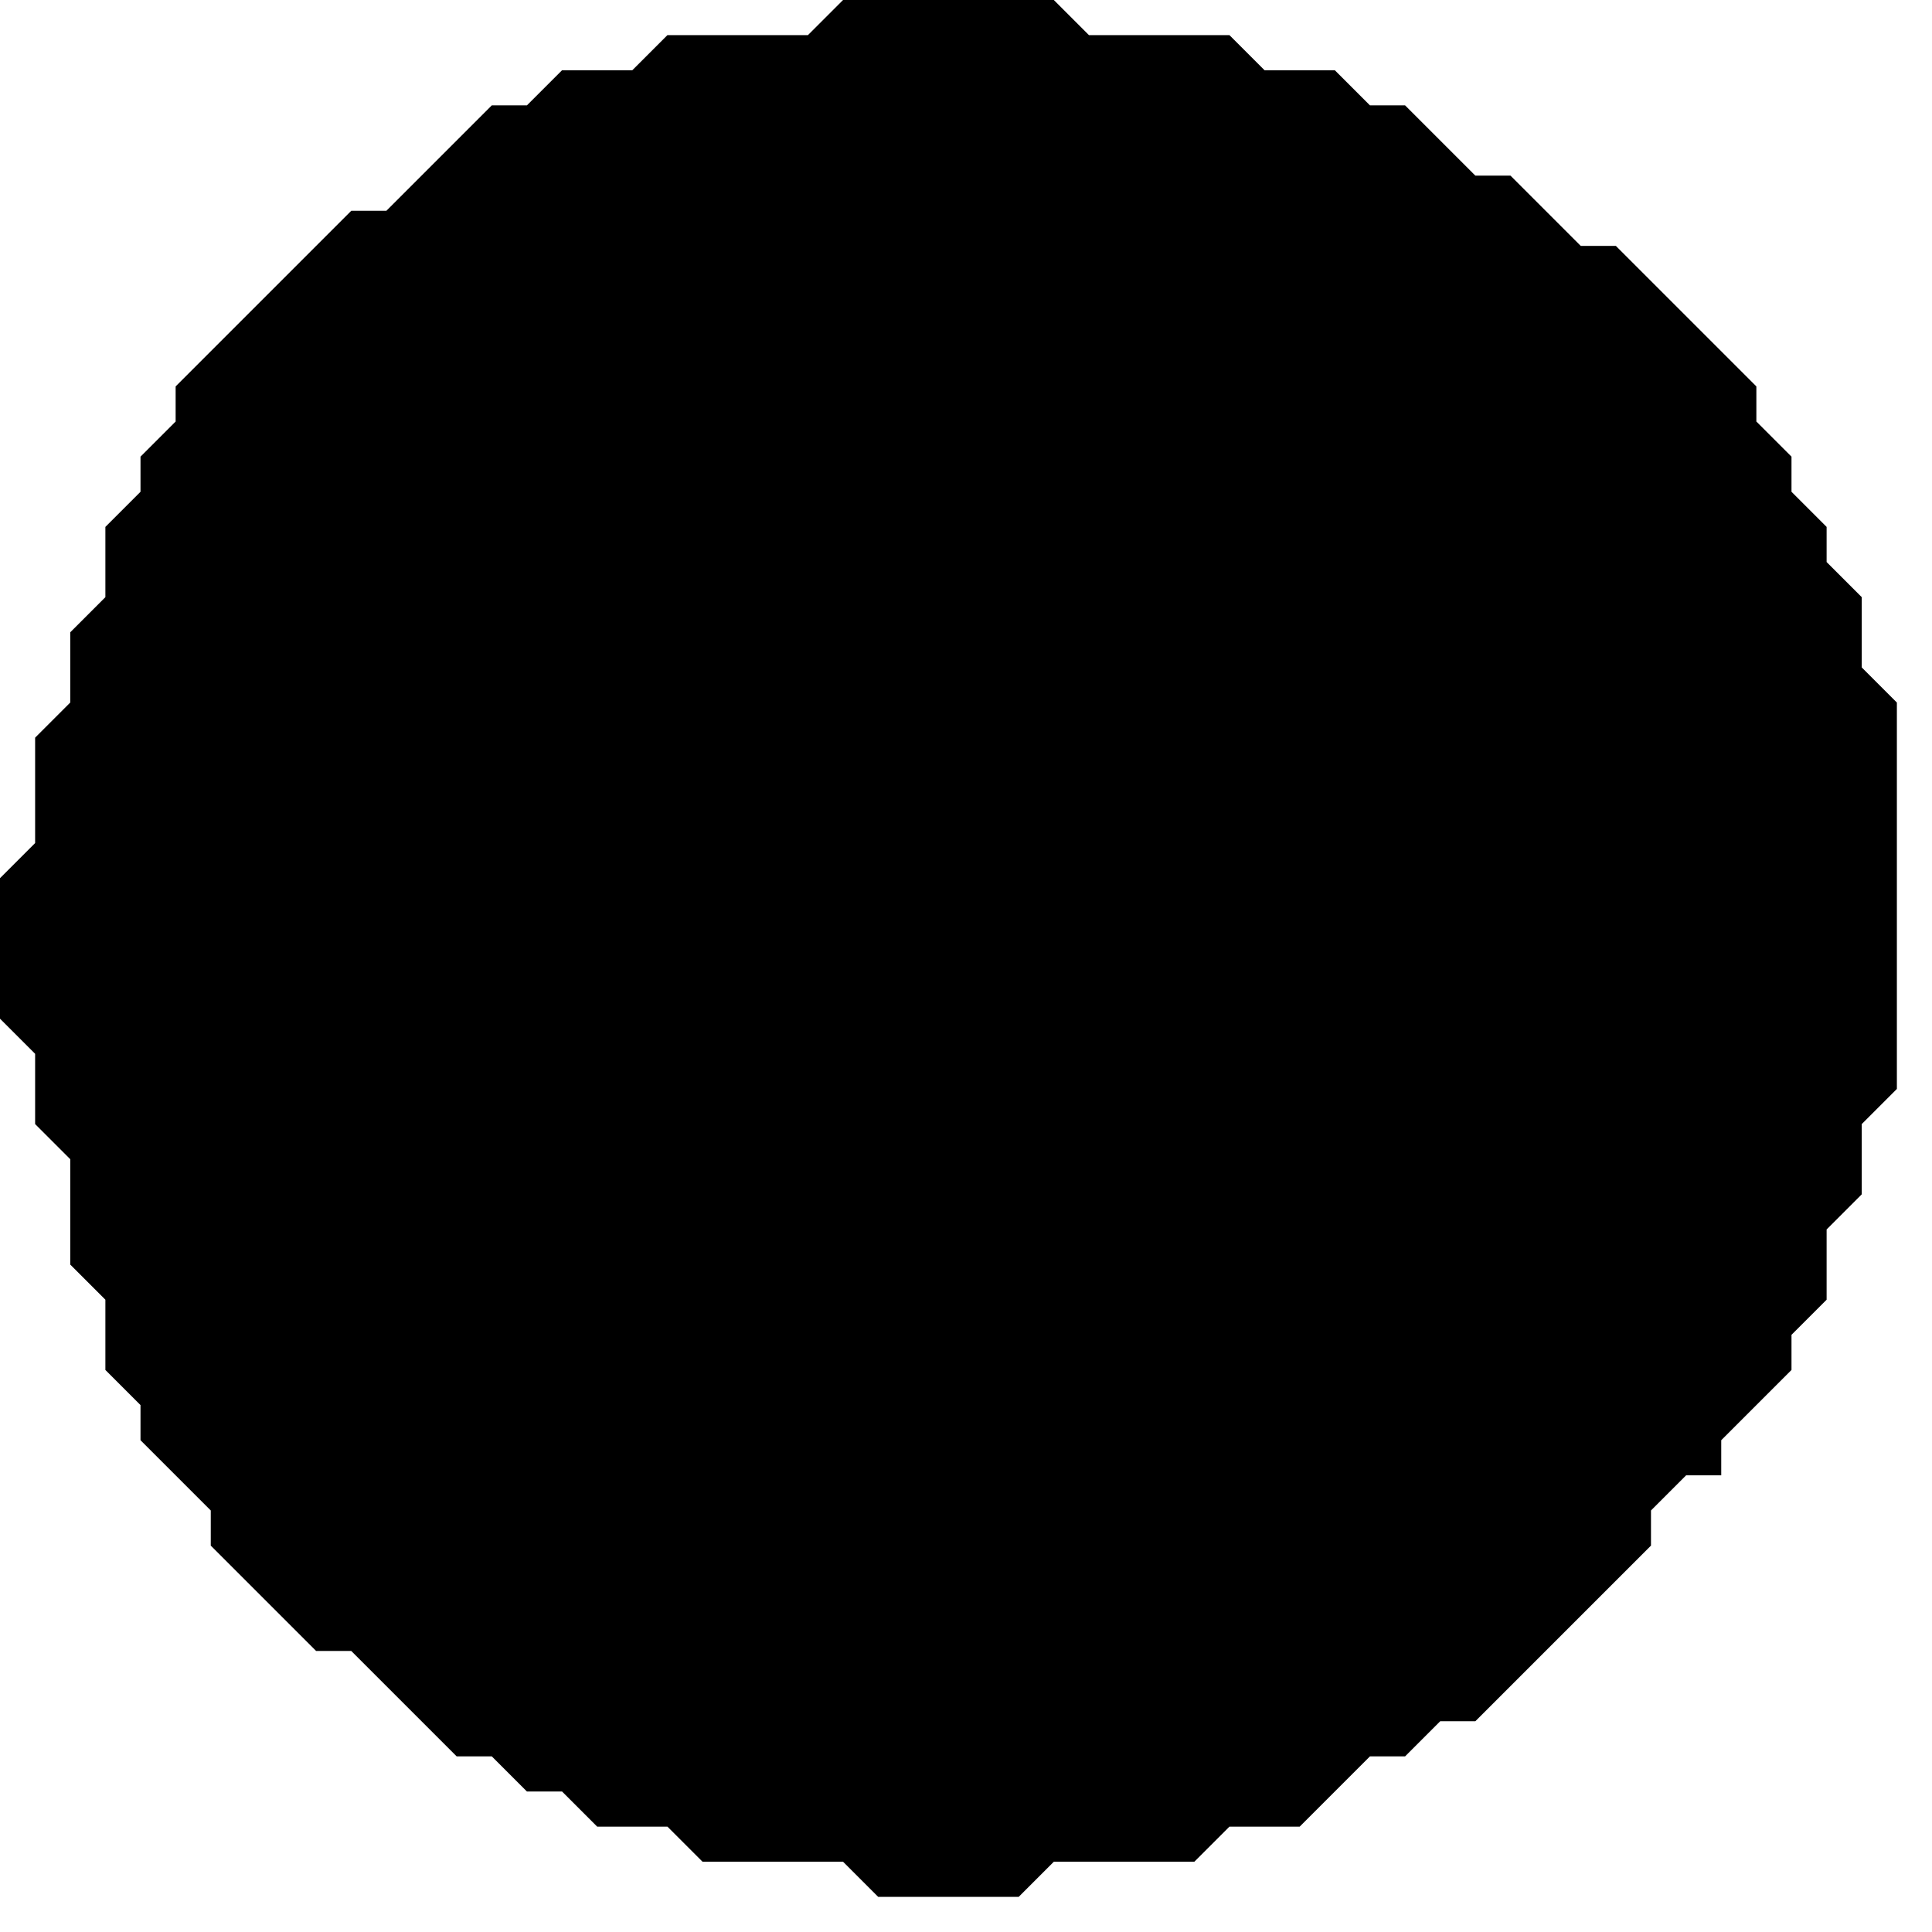
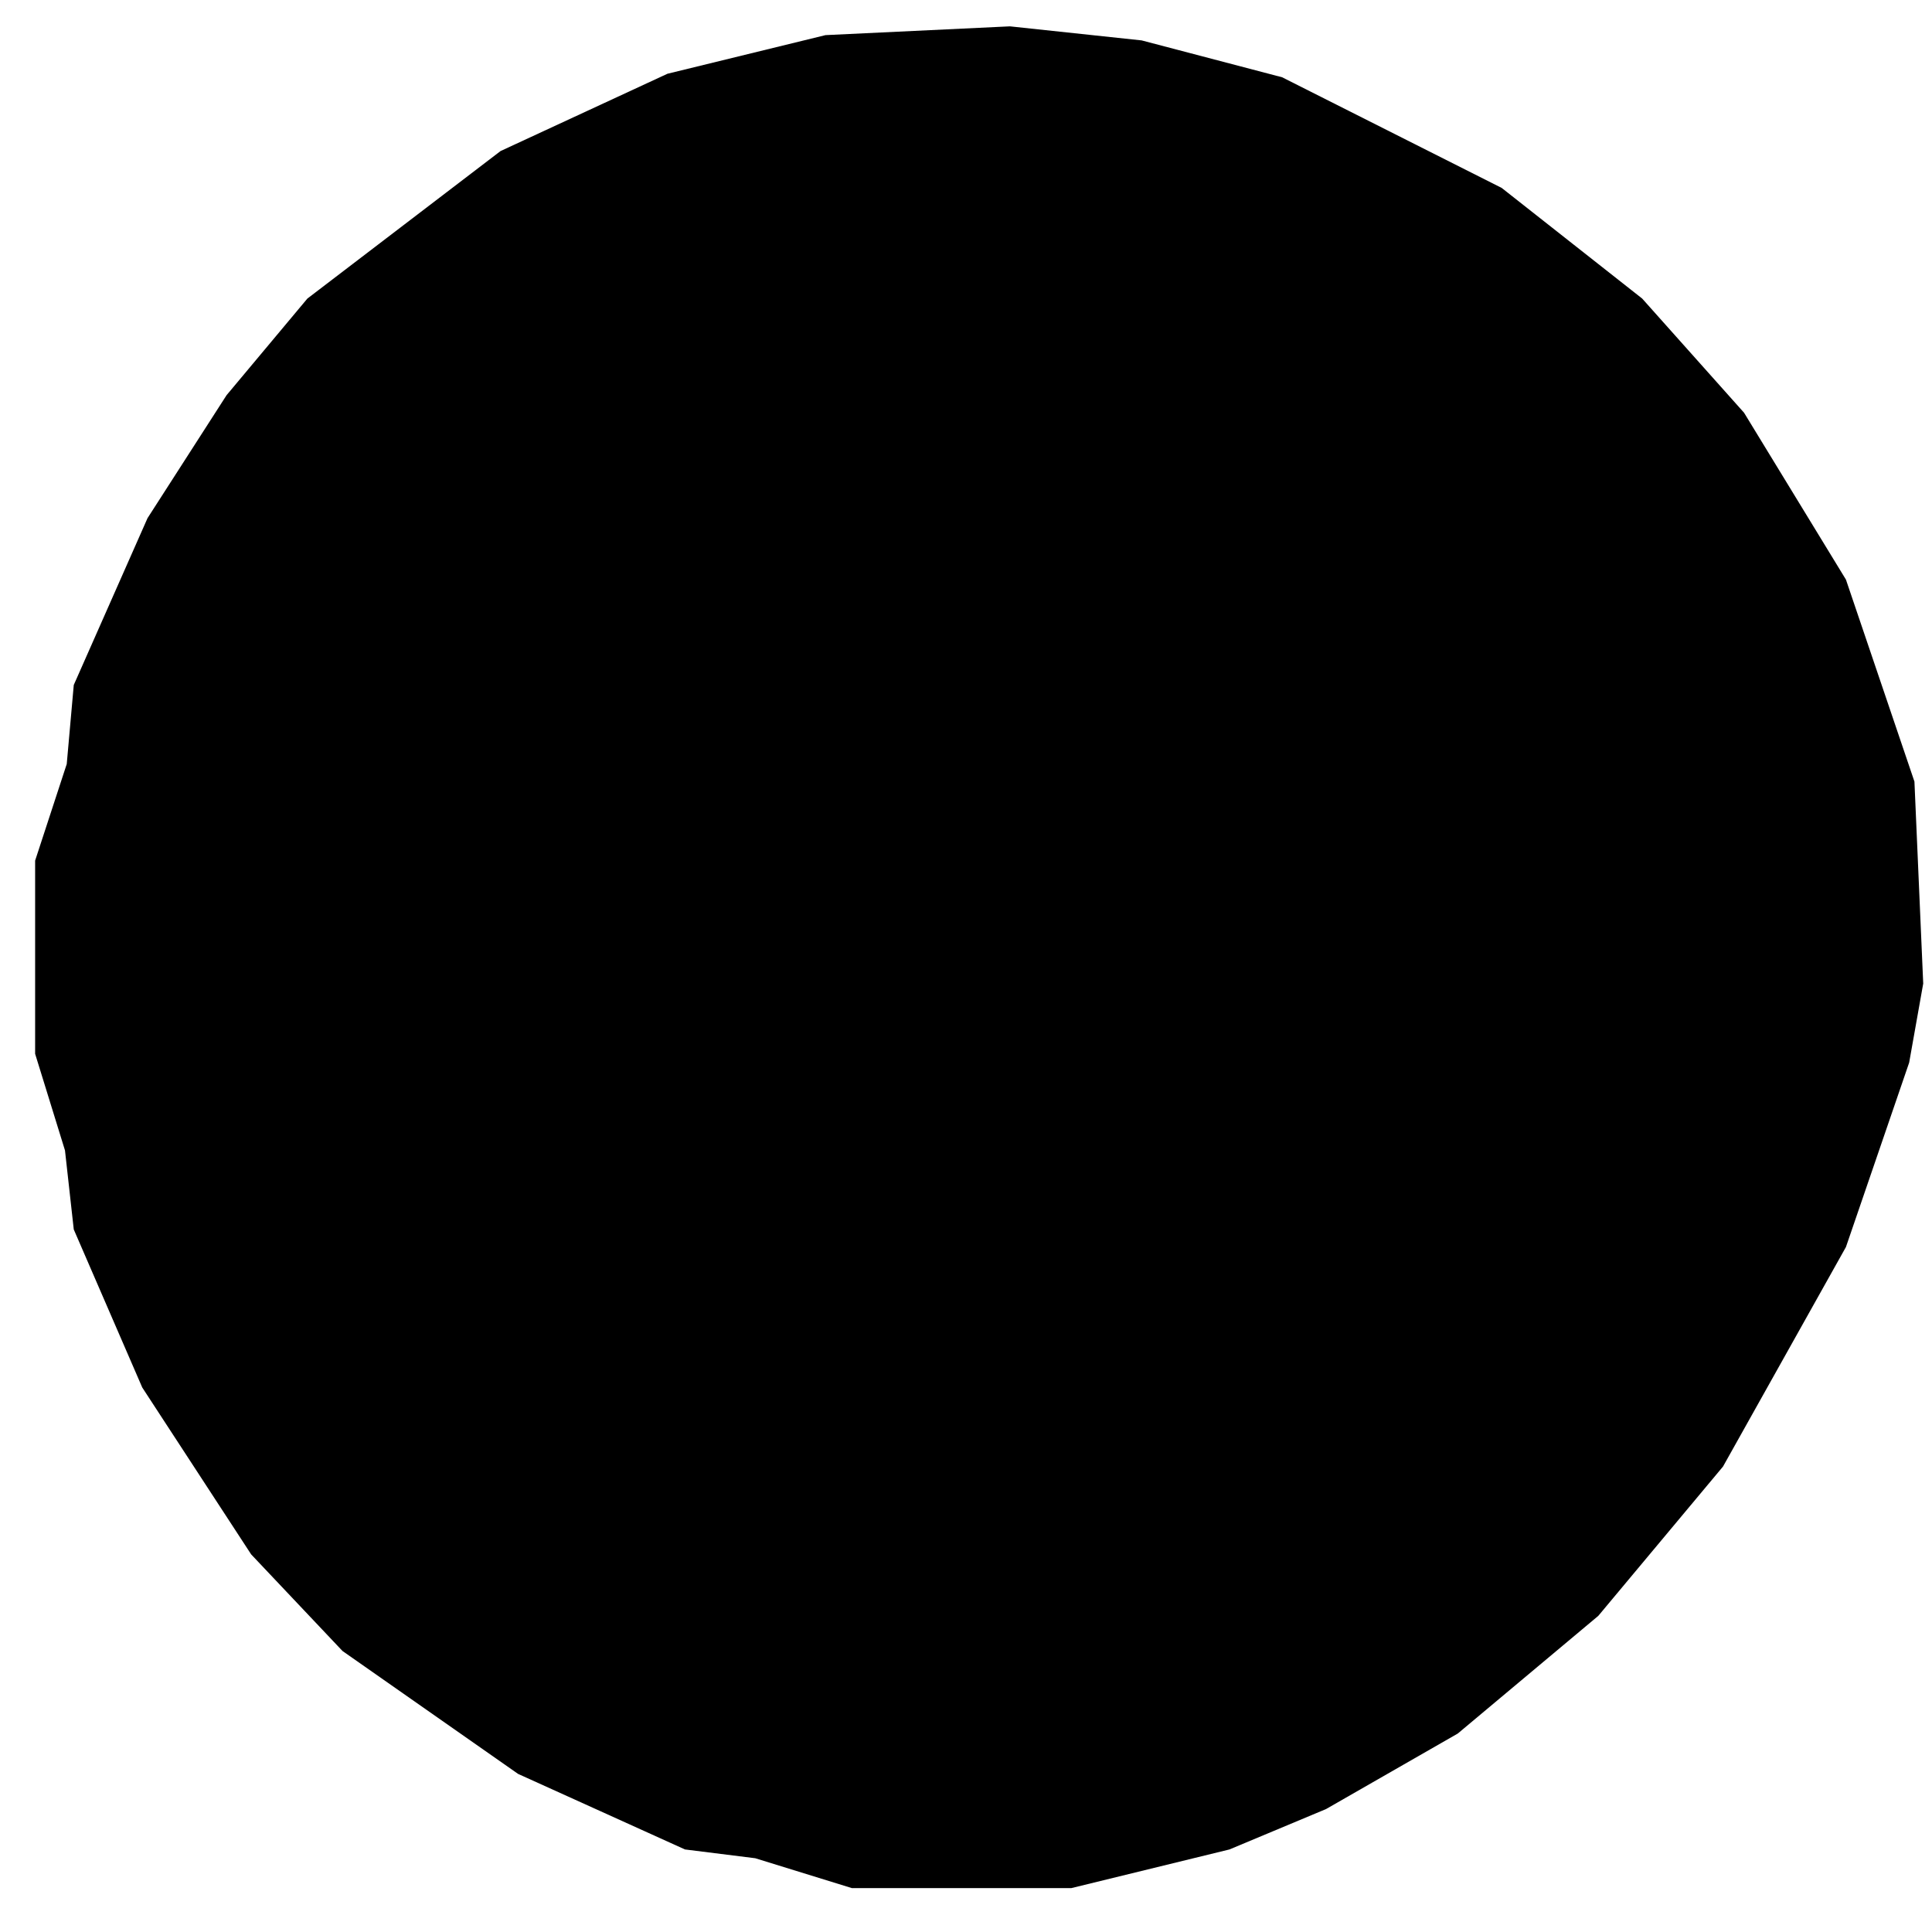
<svg xmlns="http://www.w3.org/2000/svg" viewBox="0 0 55 55" width="100%" height="100%">
-   <path d="M 24.00 0.00 L 23.00 1.00 L 19.00 1.00 L 18.00 2.00 L 16.00 2.00 L 15.00 3.00 L 14.00 3.00 L 11.00 6.00 L 10.00 6.00 L 5.00 11.00 L 5.00 12.00 L 4.00 13.00 L 4.00 14.00 L 3.00 15.00 L 3.00 17.00 L 2.00 18.00 L 2.00 20.00 L 1.00 21.00 L 1.00 24.00 L 0.00 25.00 L 0.00 29.00 L 1.00 30.00 L 1.00 32.00 L 2.00 33.00 L 2.00 36.00 L 3.00 37.00 L 3.00 39.00 L 4.00 40.00 L 4.00 41.00 L 6.00 43.00 L 6.00 44.00 L 9.00 47.00 L 10.00 47.00 L 13.00 50.00 L 14.00 50.00 L 15.00 51.00 L 16.00 51.00 L 17.00 52.00 L 19.00 52.00 L 20.00 53.00 L 24.00 53.00 L 25.00 54.00 L 29.00 54.00 L 30.00 53.00 L 34.00 53.00 L 35.00 52.00 L 37.00 52.00 L 39.00 50.00 L 40.00 50.00 L 41.00 49.00 L 42.00 49.00 L 47.00 44.00 L 47.00 43.00 L 48.00 42.00 L 49.00 42.00 L 49.00 41.00 L 51.00 39.00 L 51.00 38.00 L 52.00 37.00 L 52.00 35.00 L 53.00 34.00 L 53.00 32.00 L 54.00 31.00 L 54.00 20.00 L 53.00 19.00 L 53.00 17.00 L 52.00 16.00 L 52.00 15.00 L 51.00 14.00 L 51.00 13.00 L 50.00 12.00 L 50.00 11.00 L 46.00 7.00 L 45.00 7.00 L 43.00 5.00 L 42.00 5.00 L 40.00 3.00 L 39.00 3.00 L 38.00 2.00 L 36.00 2.00 L 35.00 1.00 L 31.00 1.00 L 30.00 0.00 Z" fill="currentColor" fill-rule="evenodd" />
+   <path d="M 23.50 1.00 L 19.00 2.10 L 14.25 4.30 L 8.75 8.50 L 6.45 11.25 L 4.20 14.75 L 2.10 19.50 L 1.90 21.75 L 1.00 24.50 L 1.00 30.00 L 1.85 32.75 L 2.10 35.00 L 4.05 39.50 L 7.15 44.25 L 9.75 47.00 L 14.75 50.50 L 19.50 52.65 L 21.50 52.90 L 24.25 53.75 L 30.50 53.75 L 35.00 52.65 L 37.75 51.50 L 41.50 49.35 L 45.50 46.00 L 49.05 41.75 L 52.55 35.50 L 54.35 30.25 L 54.75 28.00 L 54.50 22.25 L 52.55 16.50 L 49.65 11.75 L 46.75 8.50 L 42.75 5.35 L 36.50 2.20 L 32.50 1.15 L 28.75 0.75 Z" fill="currentColor" fill-rule="evenodd" />
</svg>
